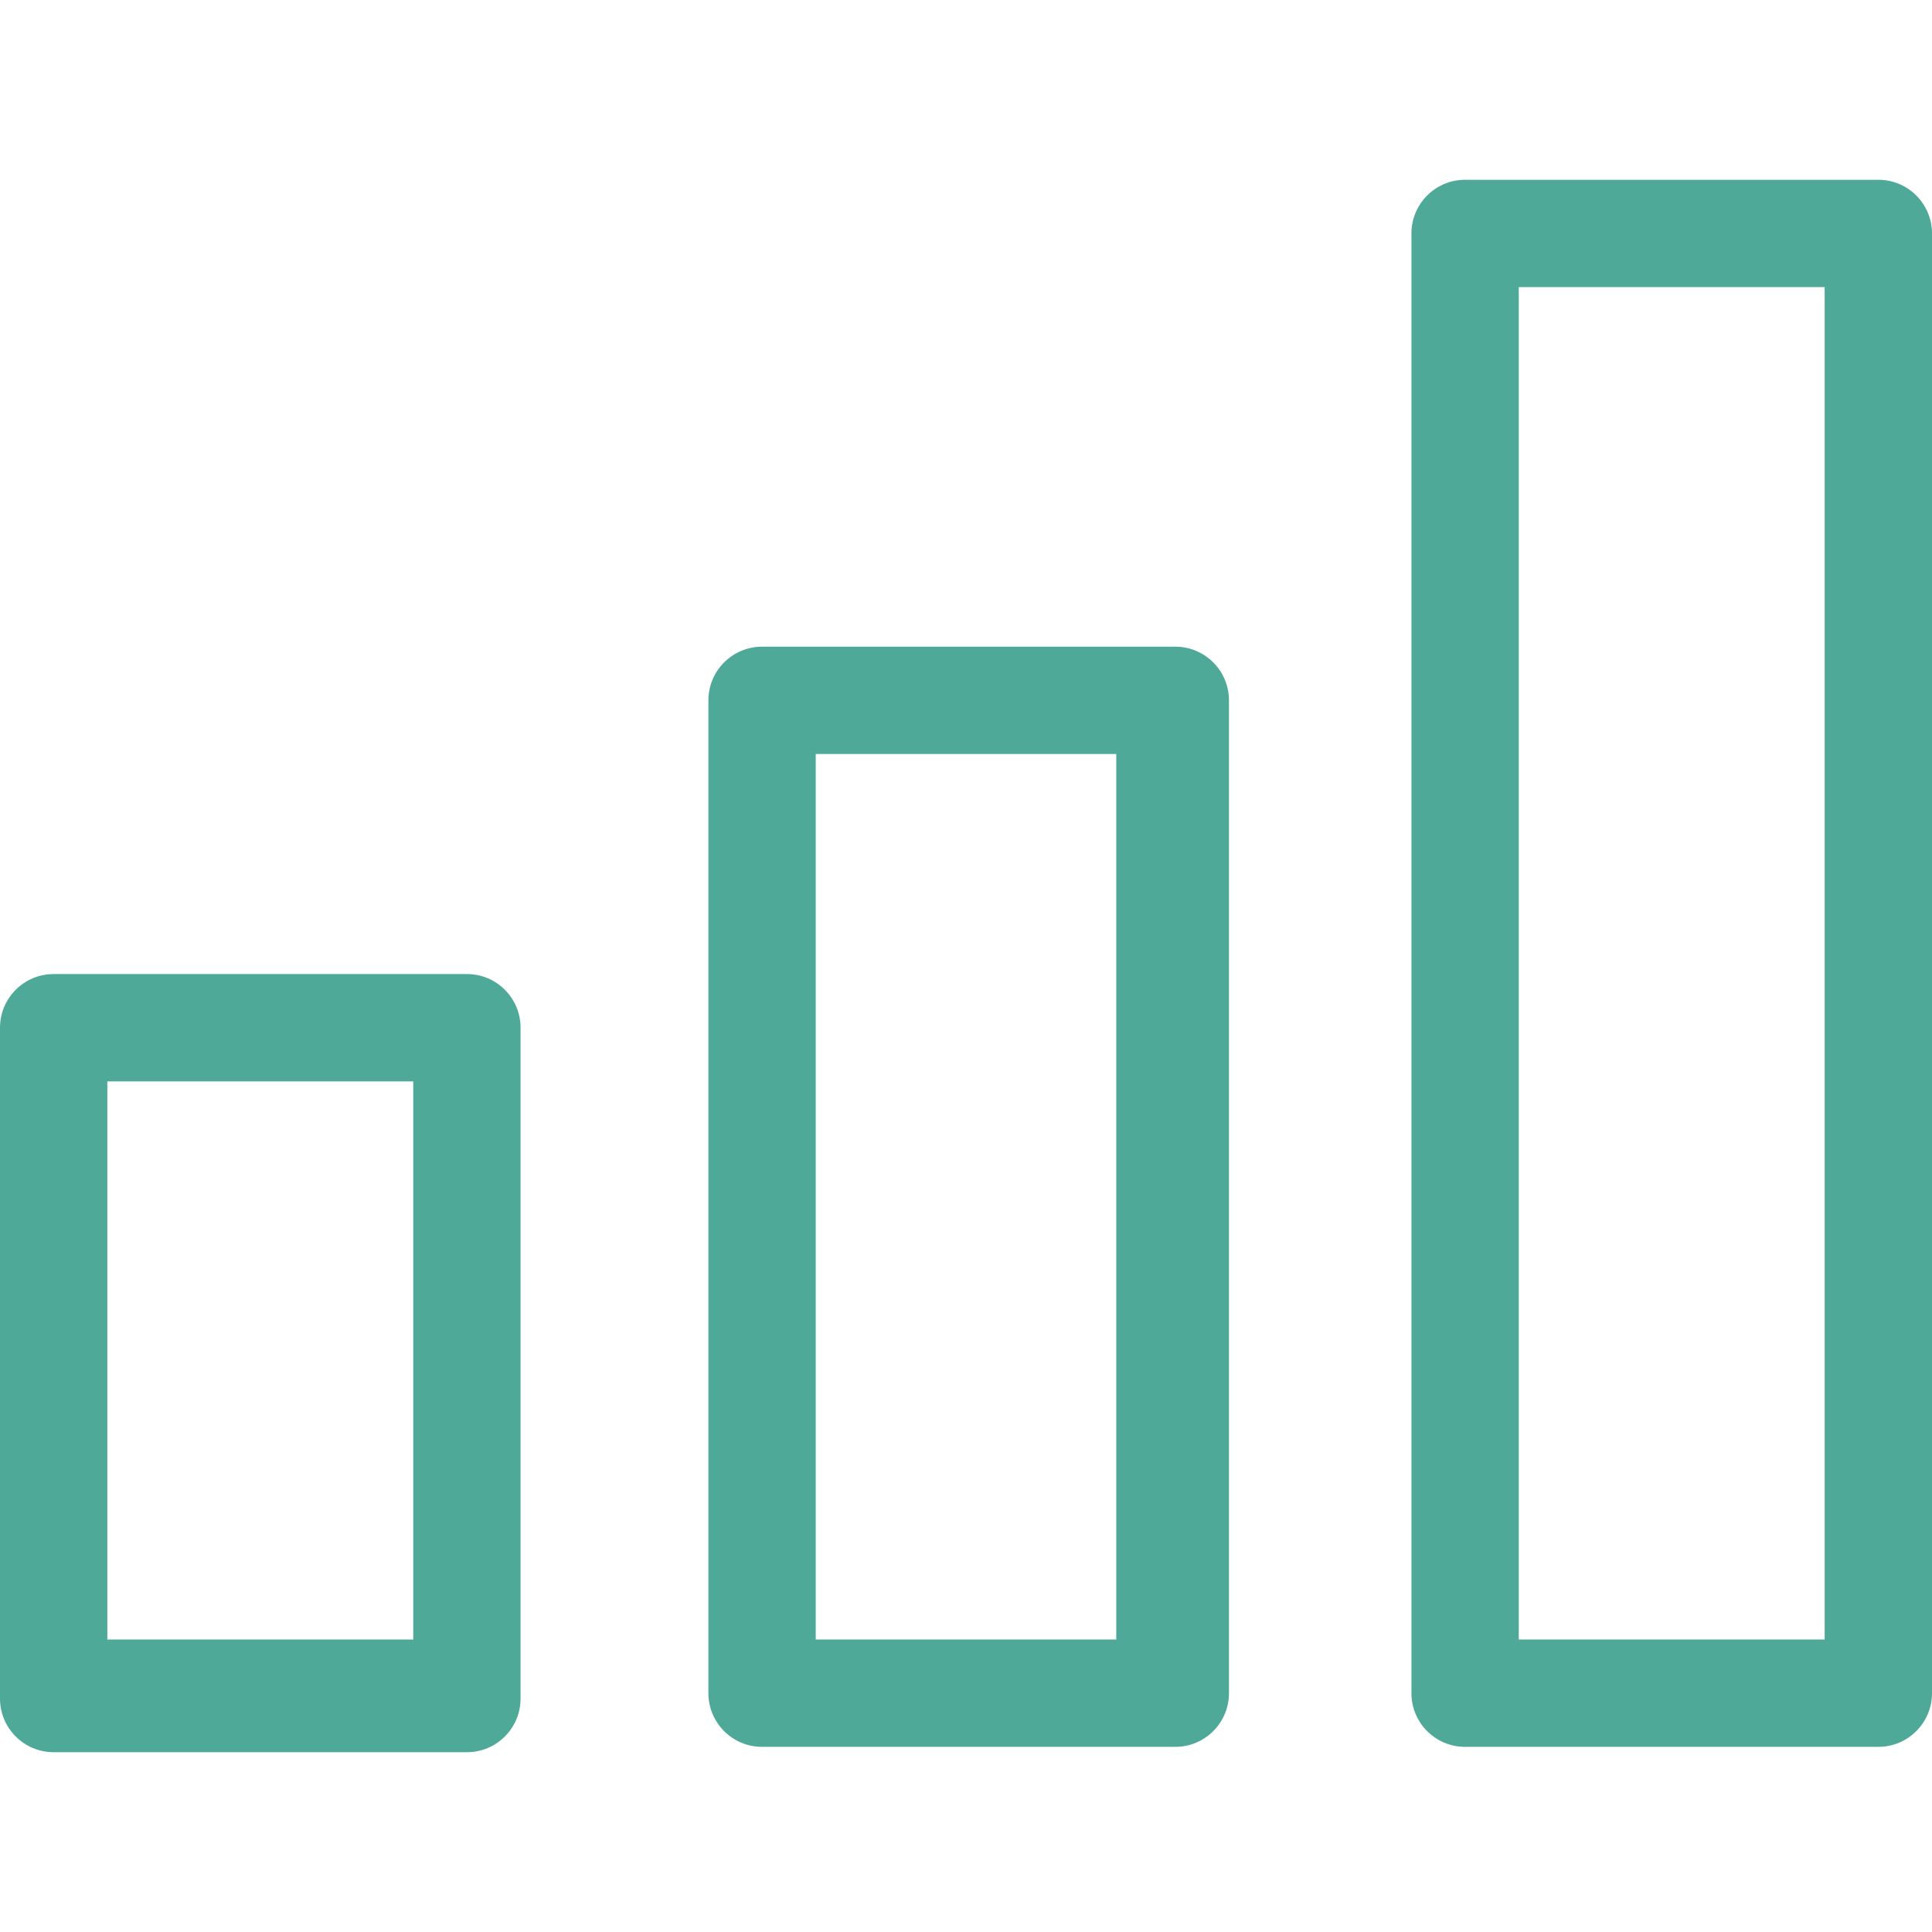
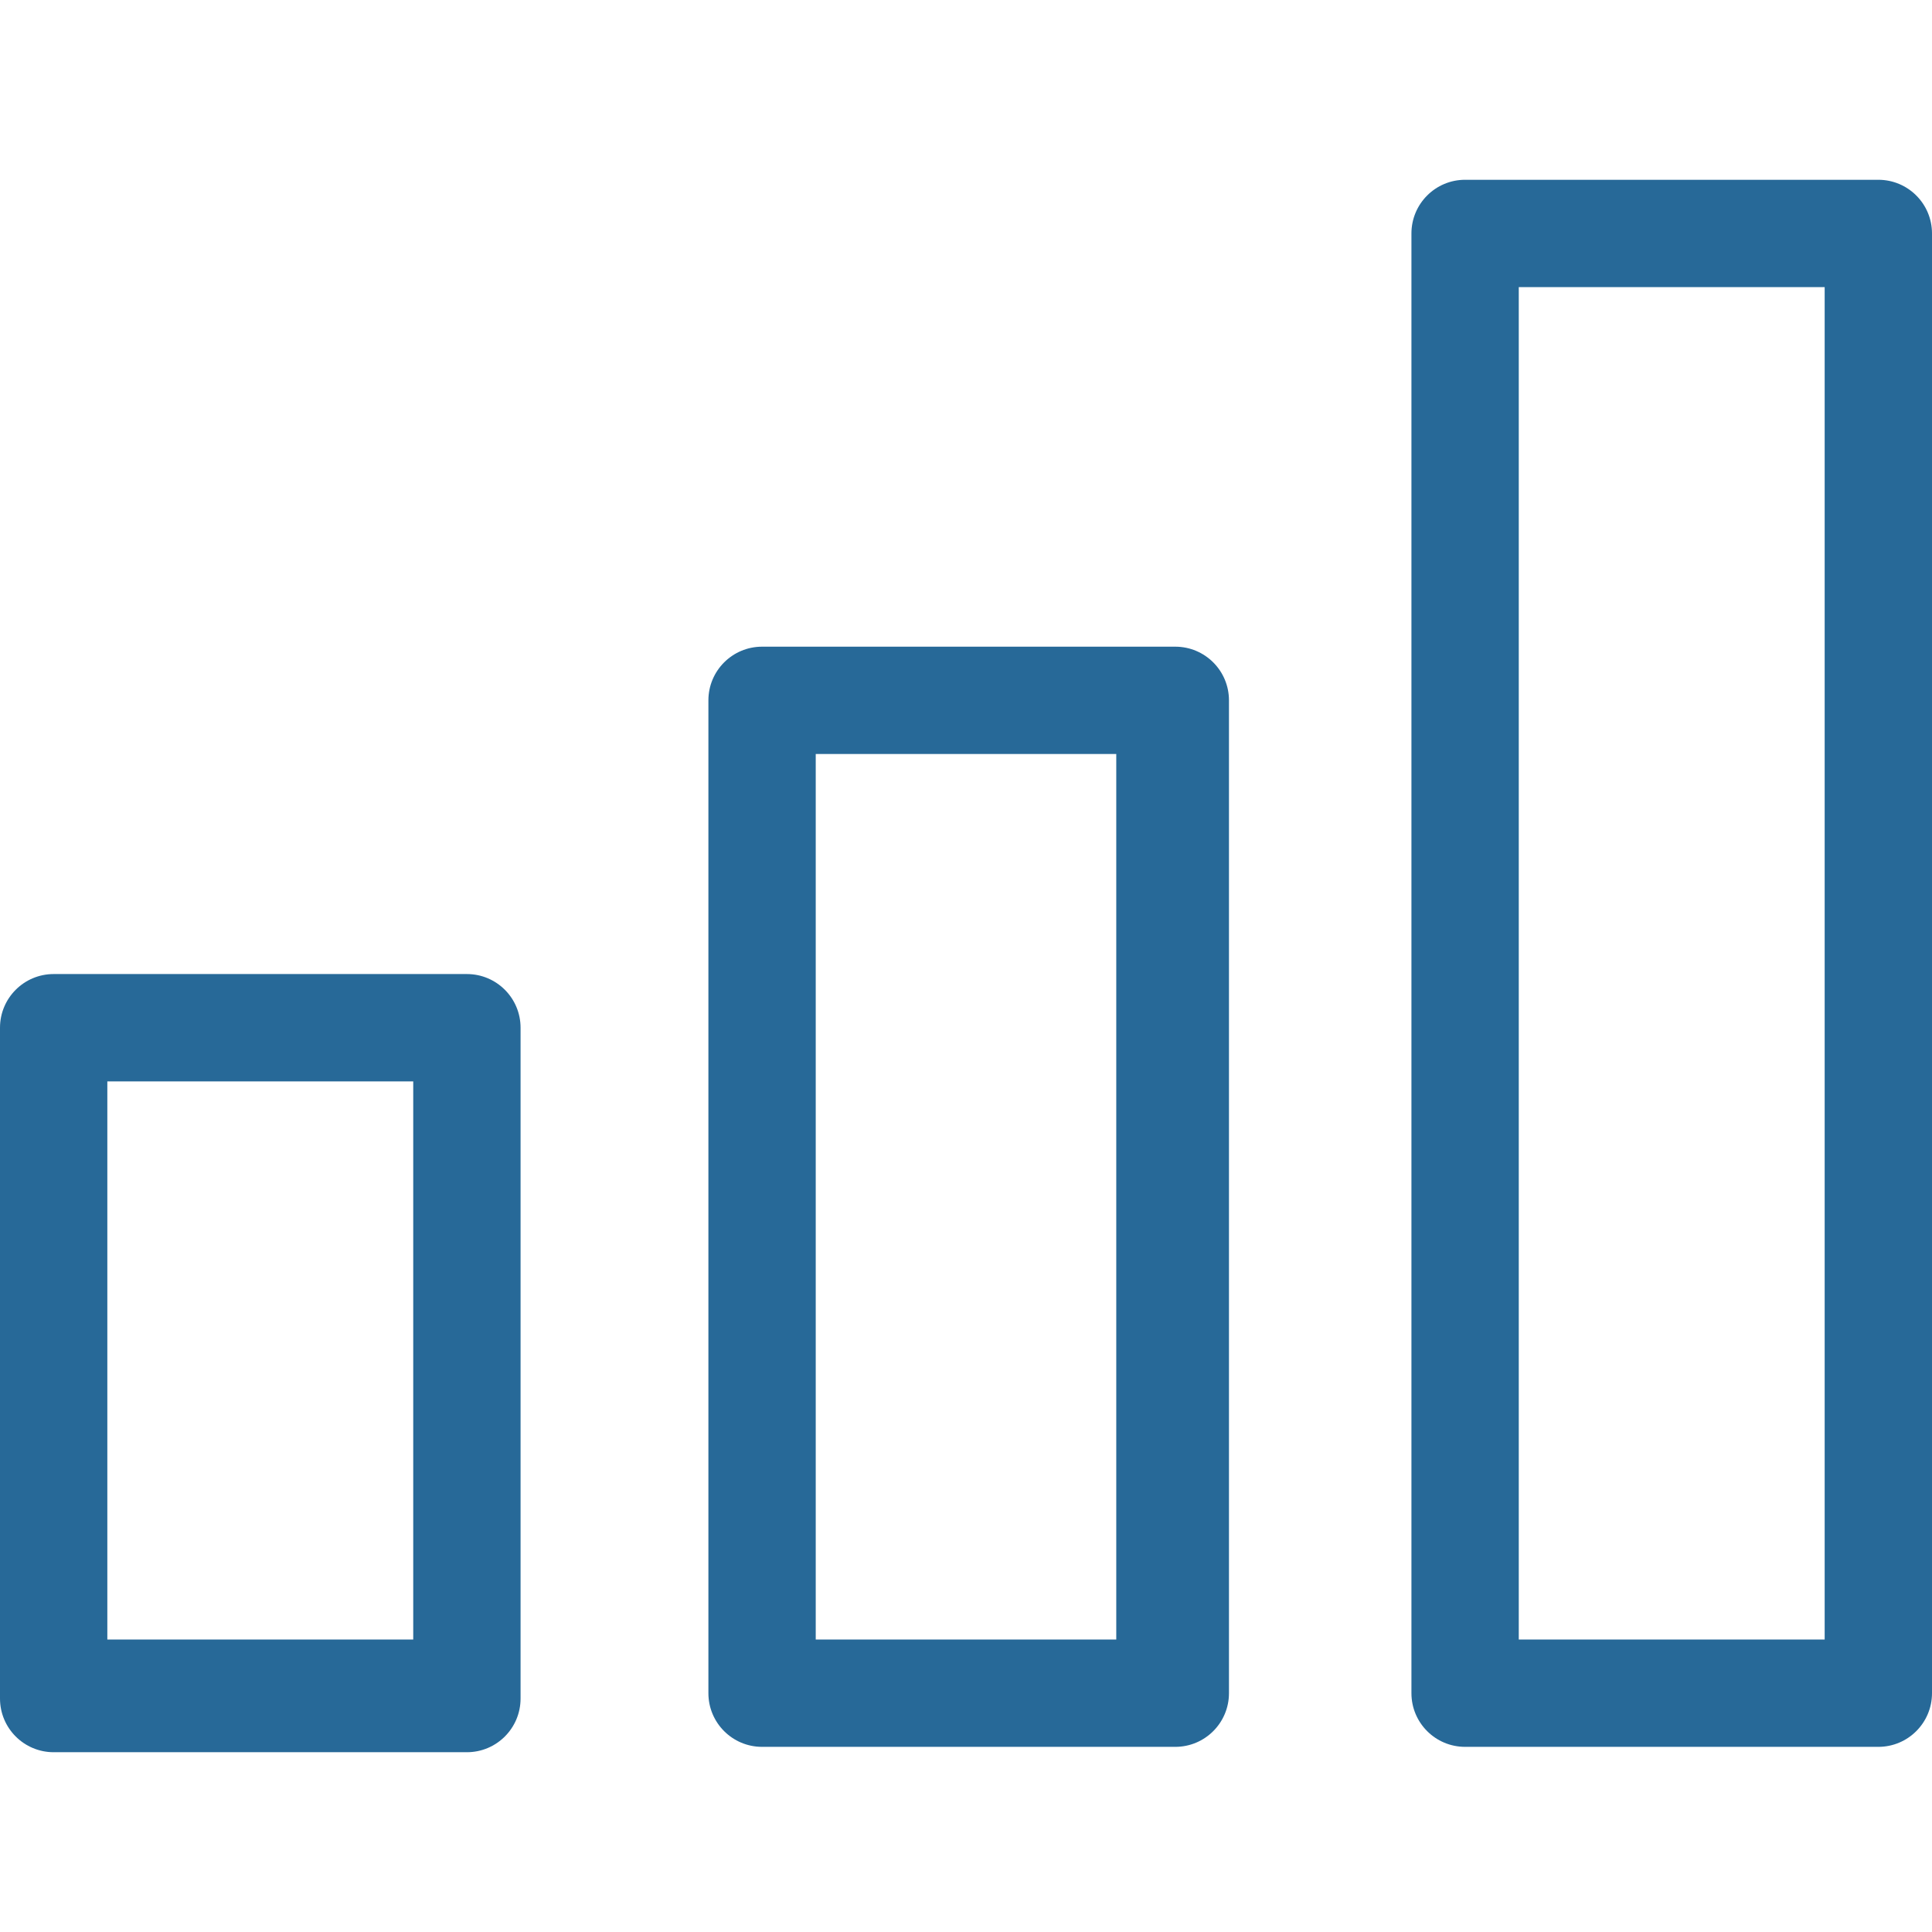
- <svg xmlns="http://www.w3.org/2000/svg" fill="#4ea998" version="1.1" id="Capa_1" x="0px" y="0px" viewBox="0 0 360 360" style="enable-background:new 0 0 360 360;" xml:space="preserve">
+ <svg xmlns="http://www.w3.org/2000/svg" fill="#276998" version="1.1" id="Capa_1" x="0px" y="0px" viewBox="0 0 360 360" style="enable-background:new 0 0 360 360;" xml:space="preserve">
  <g>
    <g>
      <path d="M219,120.5h-77c-5.523,0-10,4.477-10,10v185c0,5.523,4.477,10,10,10h77c5.523,0,10-4.477,10-10v-185    C229,124.977,224.523,120.5,219,120.5z M208,305.5h-56v-165h56V305.5z" />
    </g>
  </g>
  <g>
    <g>
      <path d="M350,33.5h-77c-5.523,0-10,4.477-10,10v272c0,5.523,4.477,10,10,10h77c5.523,0,10-4.477,10-10v-272    C360,37.977,355.523,33.5,350,33.5z M340,305.5h-57v-252h57V305.5z" />
    </g>
  </g>
  <g>
    <g>
      <path d="M87,181.5H10c-5.523,0-10,4.477-10,10v125c0,5.523,4.477,10,10,10h77c5.523,0,10-4.477,10-10v-125    C97,185.977,92.523,181.5,87,181.5z M77,305.5H20v-104h57V305.5z" />
    </g>
  </g>
  <g>
</g>
  <g>
</g>
  <g>
</g>
  <g>
</g>
  <g>
</g>
  <g>
</g>
  <g>
</g>
  <g>
</g>
  <g>
</g>
  <g>
</g>
  <g>
</g>
  <g>
</g>
  <g>
</g>
  <g>
</g>
  <g>
</g>
</svg>
